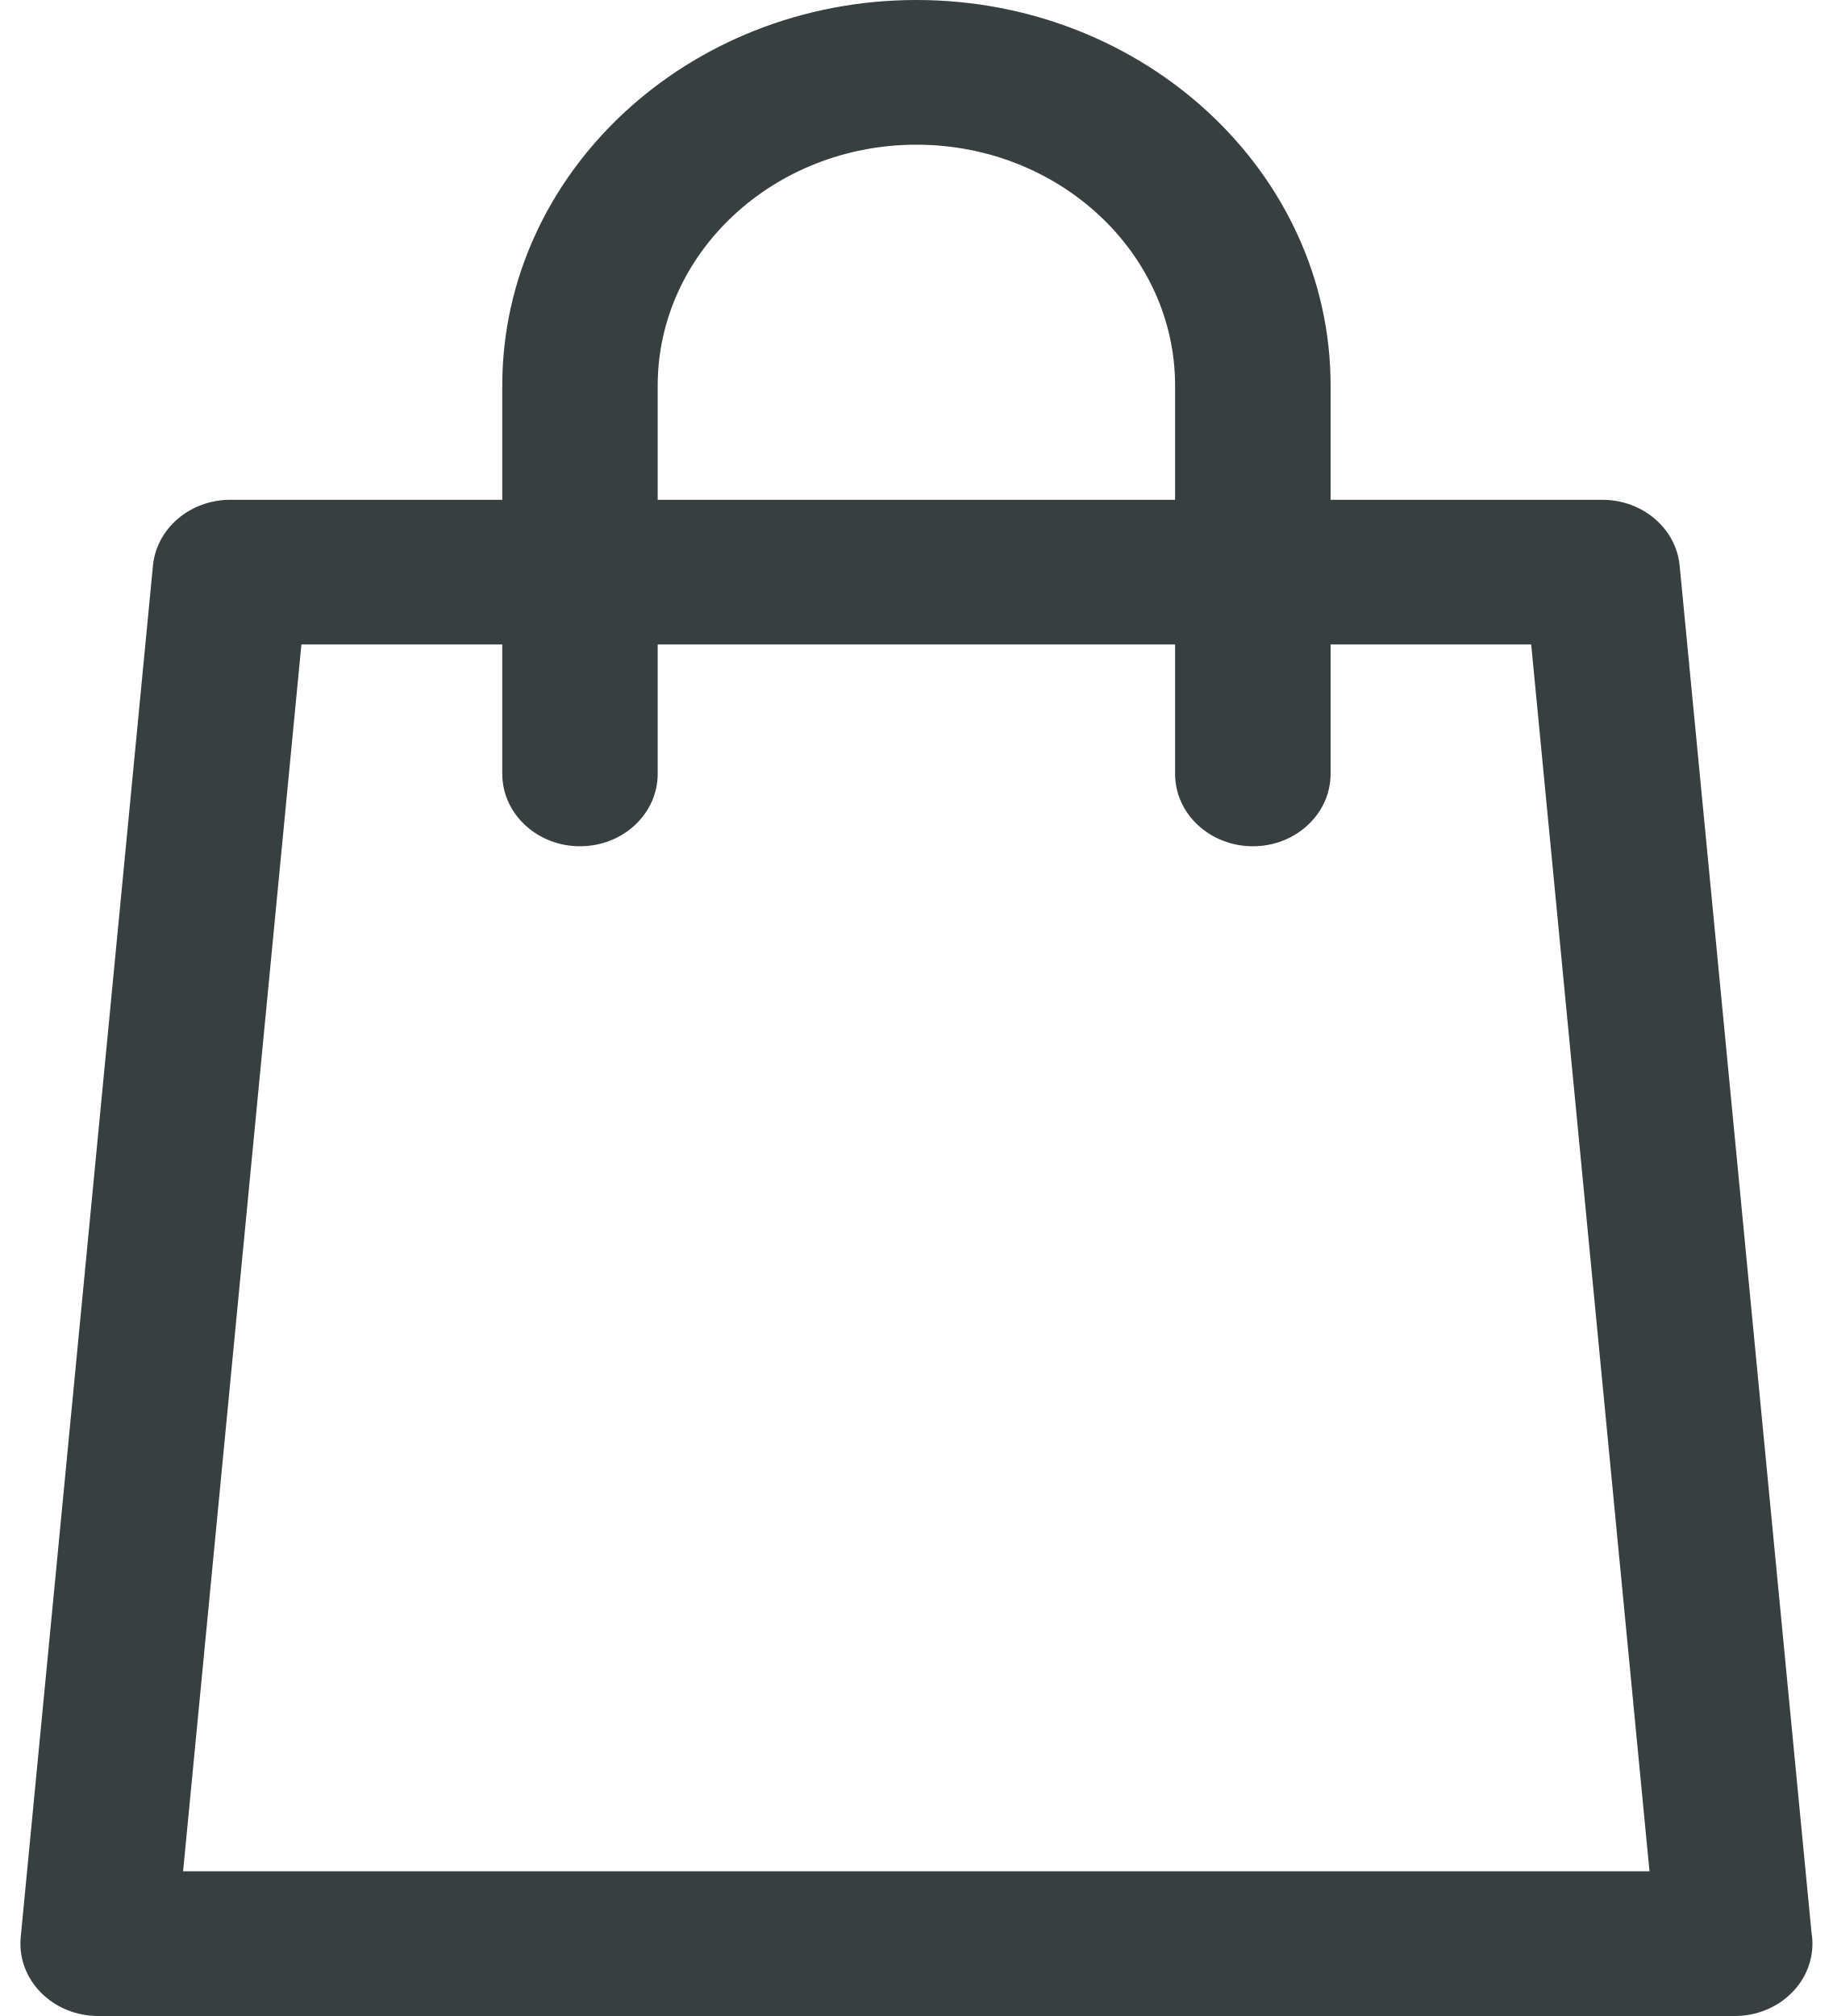
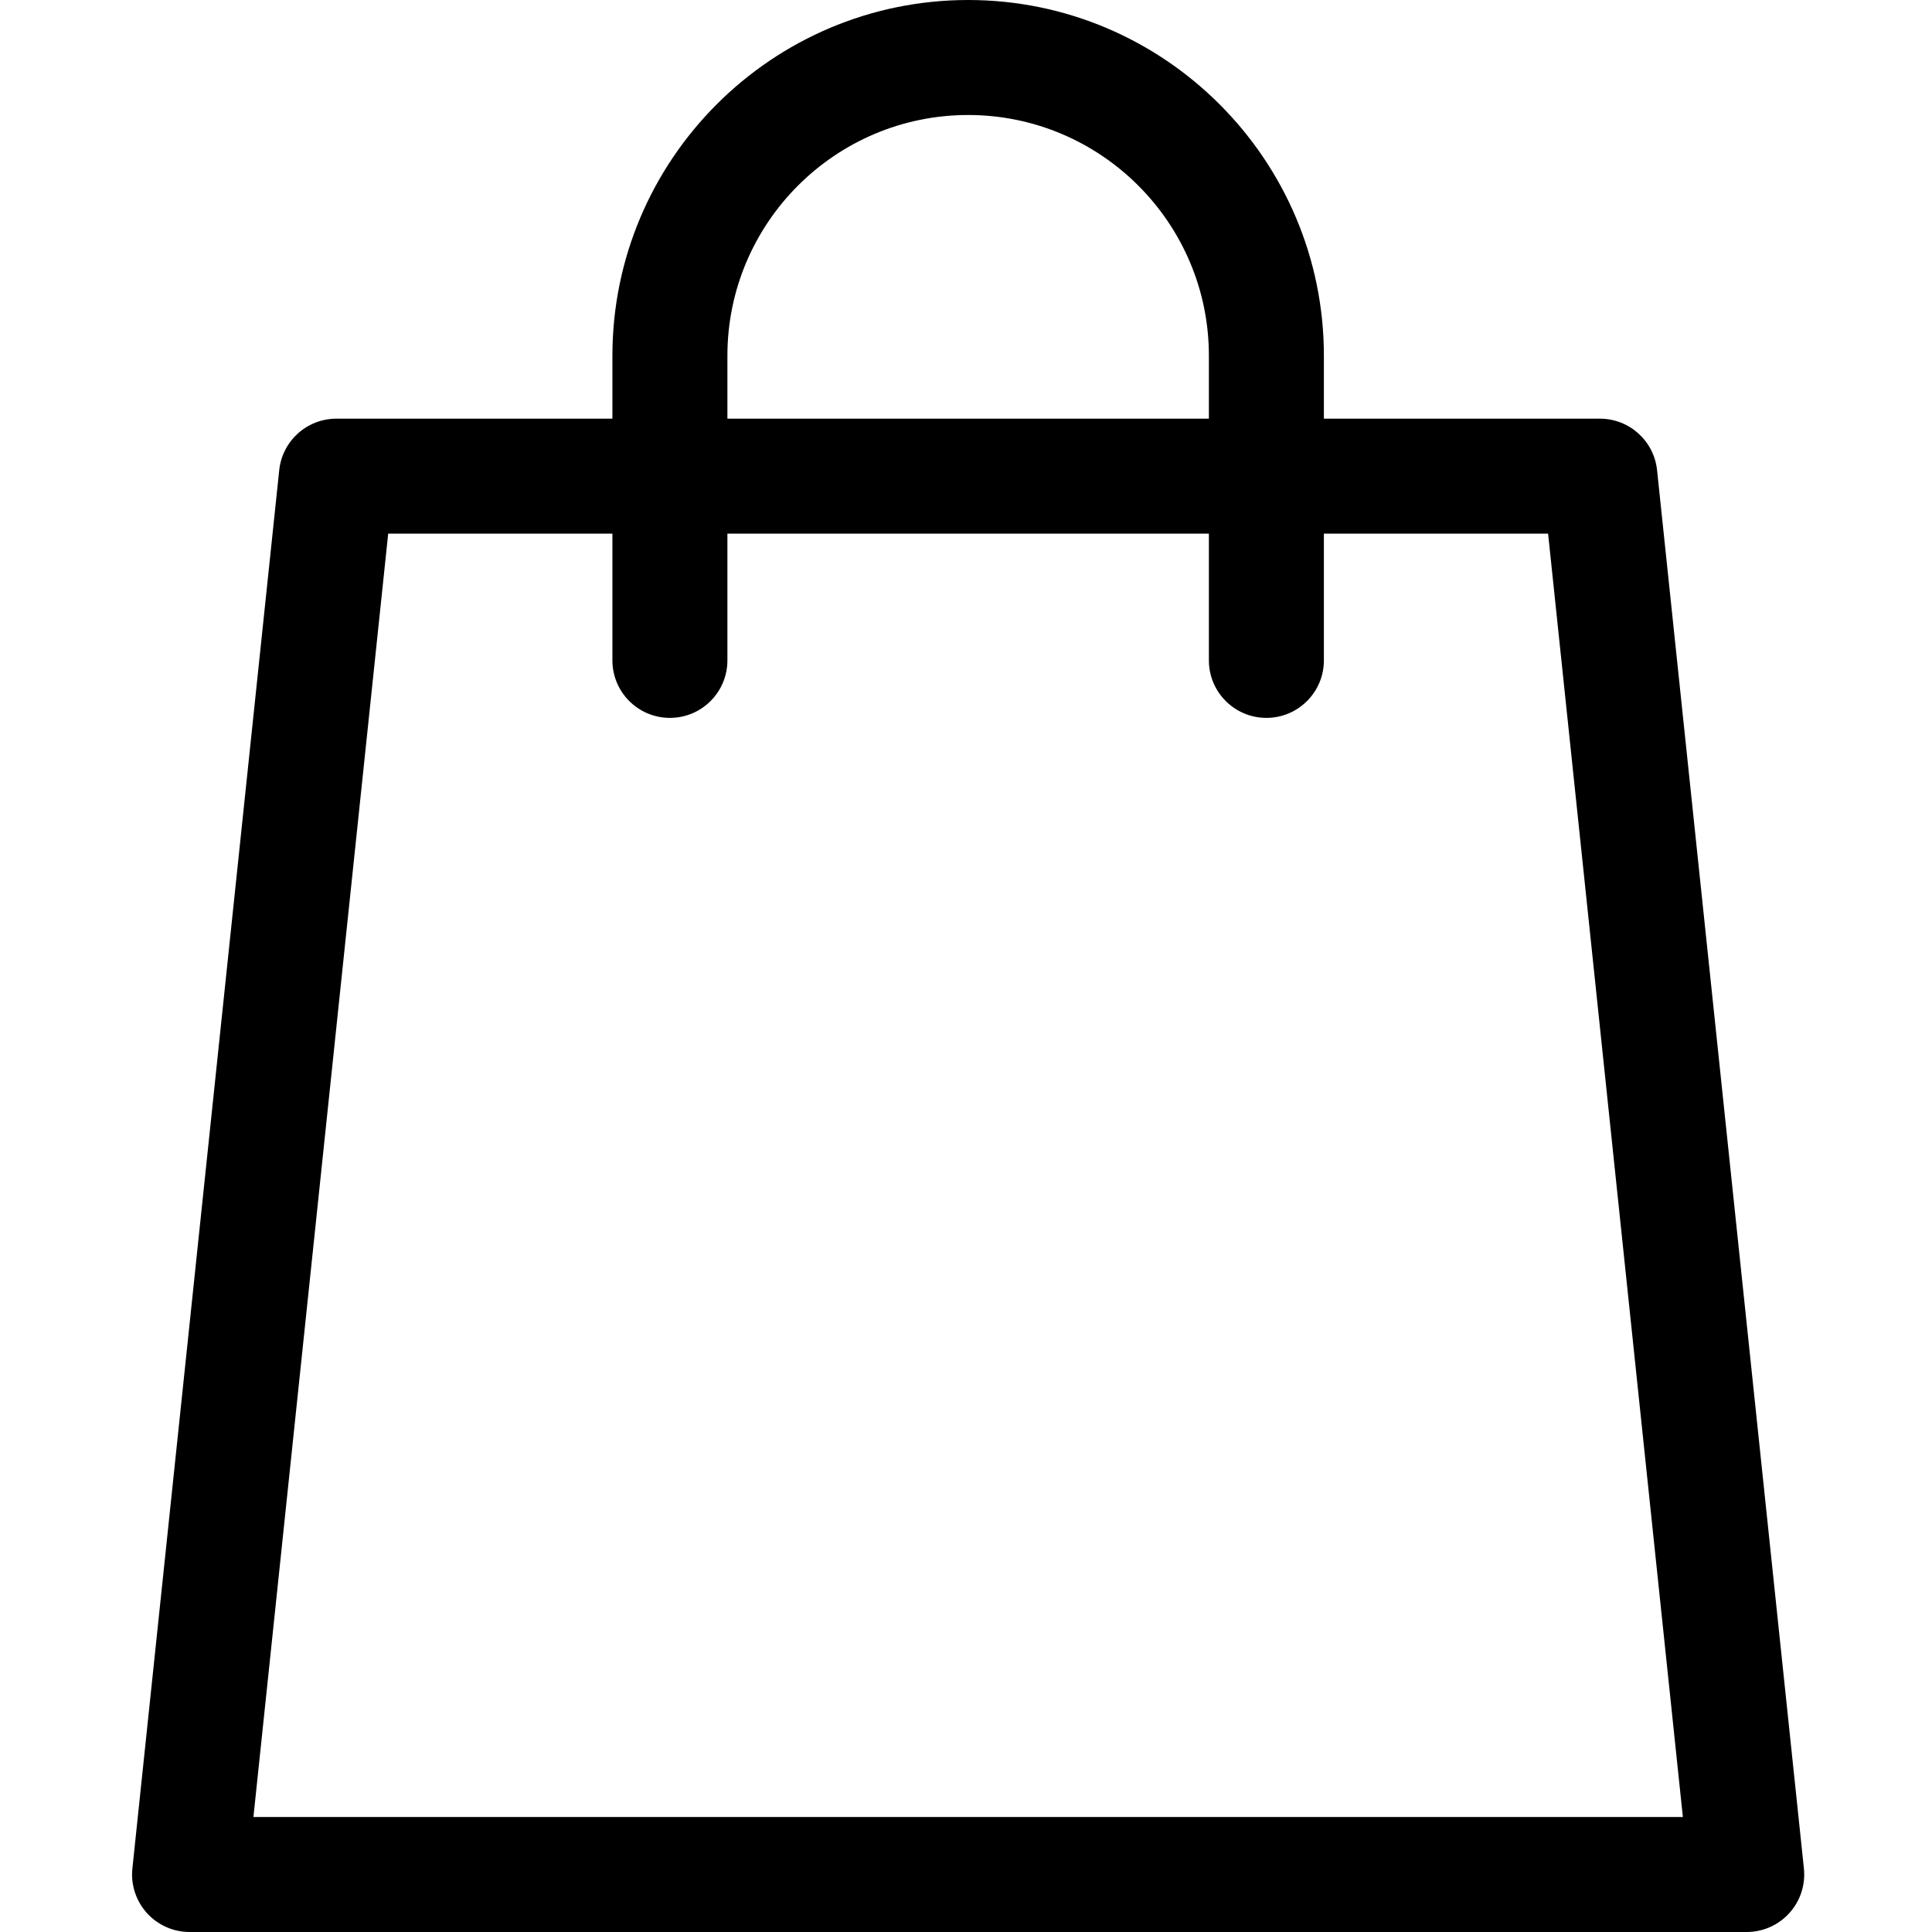
- <svg xmlns="http://www.w3.org/2000/svg" width="20" height="22" viewBox="0 0 20 22" fill="none">
-   <path d="M19.767 21.081L18.329 6.173C18.29 5.765 17.923 5.454 17.484 5.454H14.52V4.208C14.52 1.888 12.492 0 10 0C7.508 0 5.481 1.888 5.481 4.208V5.454H2.514C2.075 5.454 1.709 5.765 1.669 6.173L0.226 21.14C0.205 21.361 0.284 21.58 0.445 21.743C0.606 21.907 0.833 22 1.071 22H18.928C18.929 22 18.93 22 18.93 22C19.399 22 19.778 21.646 19.778 21.21C19.778 21.166 19.774 21.123 19.767 21.081ZM7.177 4.208C7.177 2.759 8.444 1.579 10 1.579C11.557 1.579 12.823 2.759 12.823 4.208V5.454H7.177V4.208ZM1.998 20.421L3.289 7.033H5.481V8.445C5.481 8.881 5.861 9.235 6.329 9.235C6.798 9.235 7.177 8.881 7.177 8.445V7.033H12.823V8.445C12.823 8.881 13.203 9.235 13.672 9.235C14.14 9.235 14.52 8.881 14.52 8.445V7.033H16.709L18 20.421H1.998Z" fill="#373F41" />
+ <svg xmlns="http://www.w3.org/2000/svg" height="512pt" viewBox="-35 0 512 512.001" width="512pt">
+   <path d="m443.055 495.172-38.914-370.574c-.816-7.758-7.355-13.648-15.156-13.648h-73.141v-16.676c0-51.98-42.293-94.273-94.273-94.273-51.984 0-94.277 42.293-94.277 94.273v16.676h-73.141c-7.801 0-14.34 5.891-15.156 13.648l-38.914 370.574c-.449 4.293.945 8.578 3.832 11.789 2.891 3.207 7.008 5.039 11.324 5.039h412.656c4.32 0 8.438-1.832 11.324-5.039 2.895-3.211 4.285-7.496 3.836-11.789zm-285.285-400.898c0-35.176 28.621-63.797 63.801-63.797 35.176 0 63.797 28.621 63.797 63.797v16.676h-127.598zm-125.609 387.25 35.715-340.098h59.418v33.582c0 8.414 6.824 15.238 15.238 15.238s15.238-6.824 15.238-15.238v-33.582h127.598v33.582c0 8.414 6.824 15.238 15.238 15.238 8.414 0 15.238-6.824 15.238-15.238v-33.582h59.418l35.715 340.098zm0 0" />
</svg>
